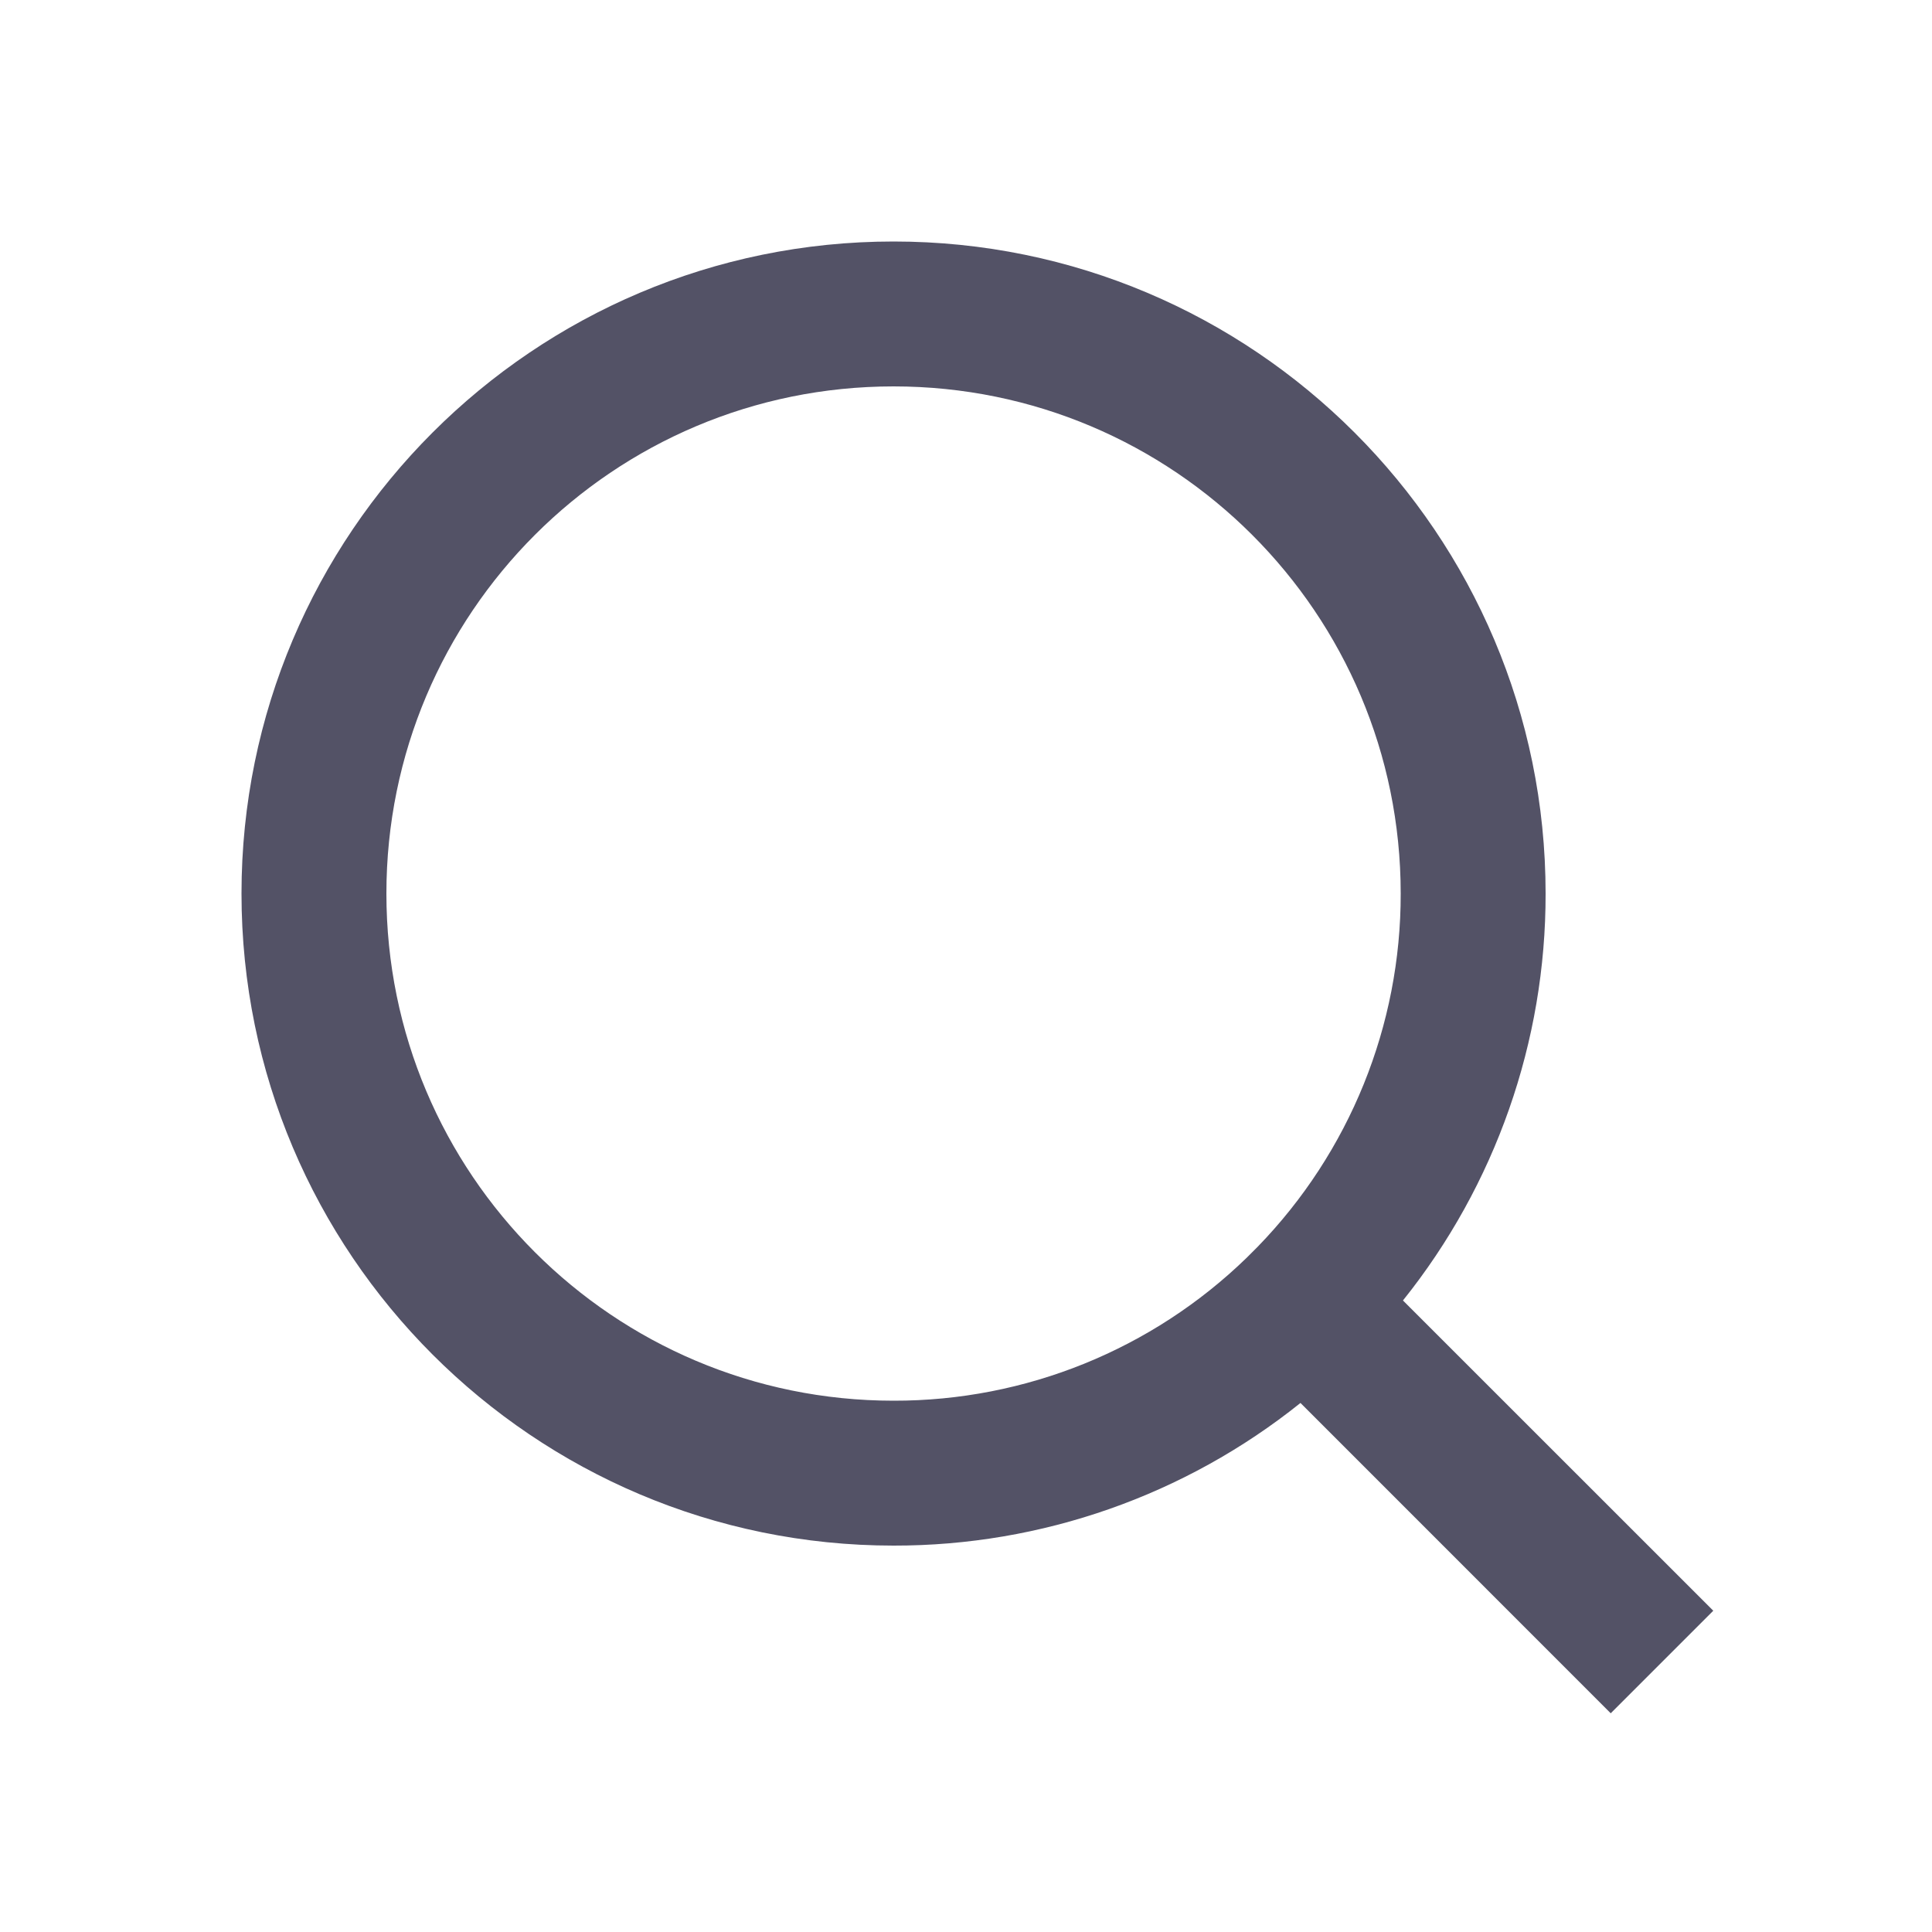
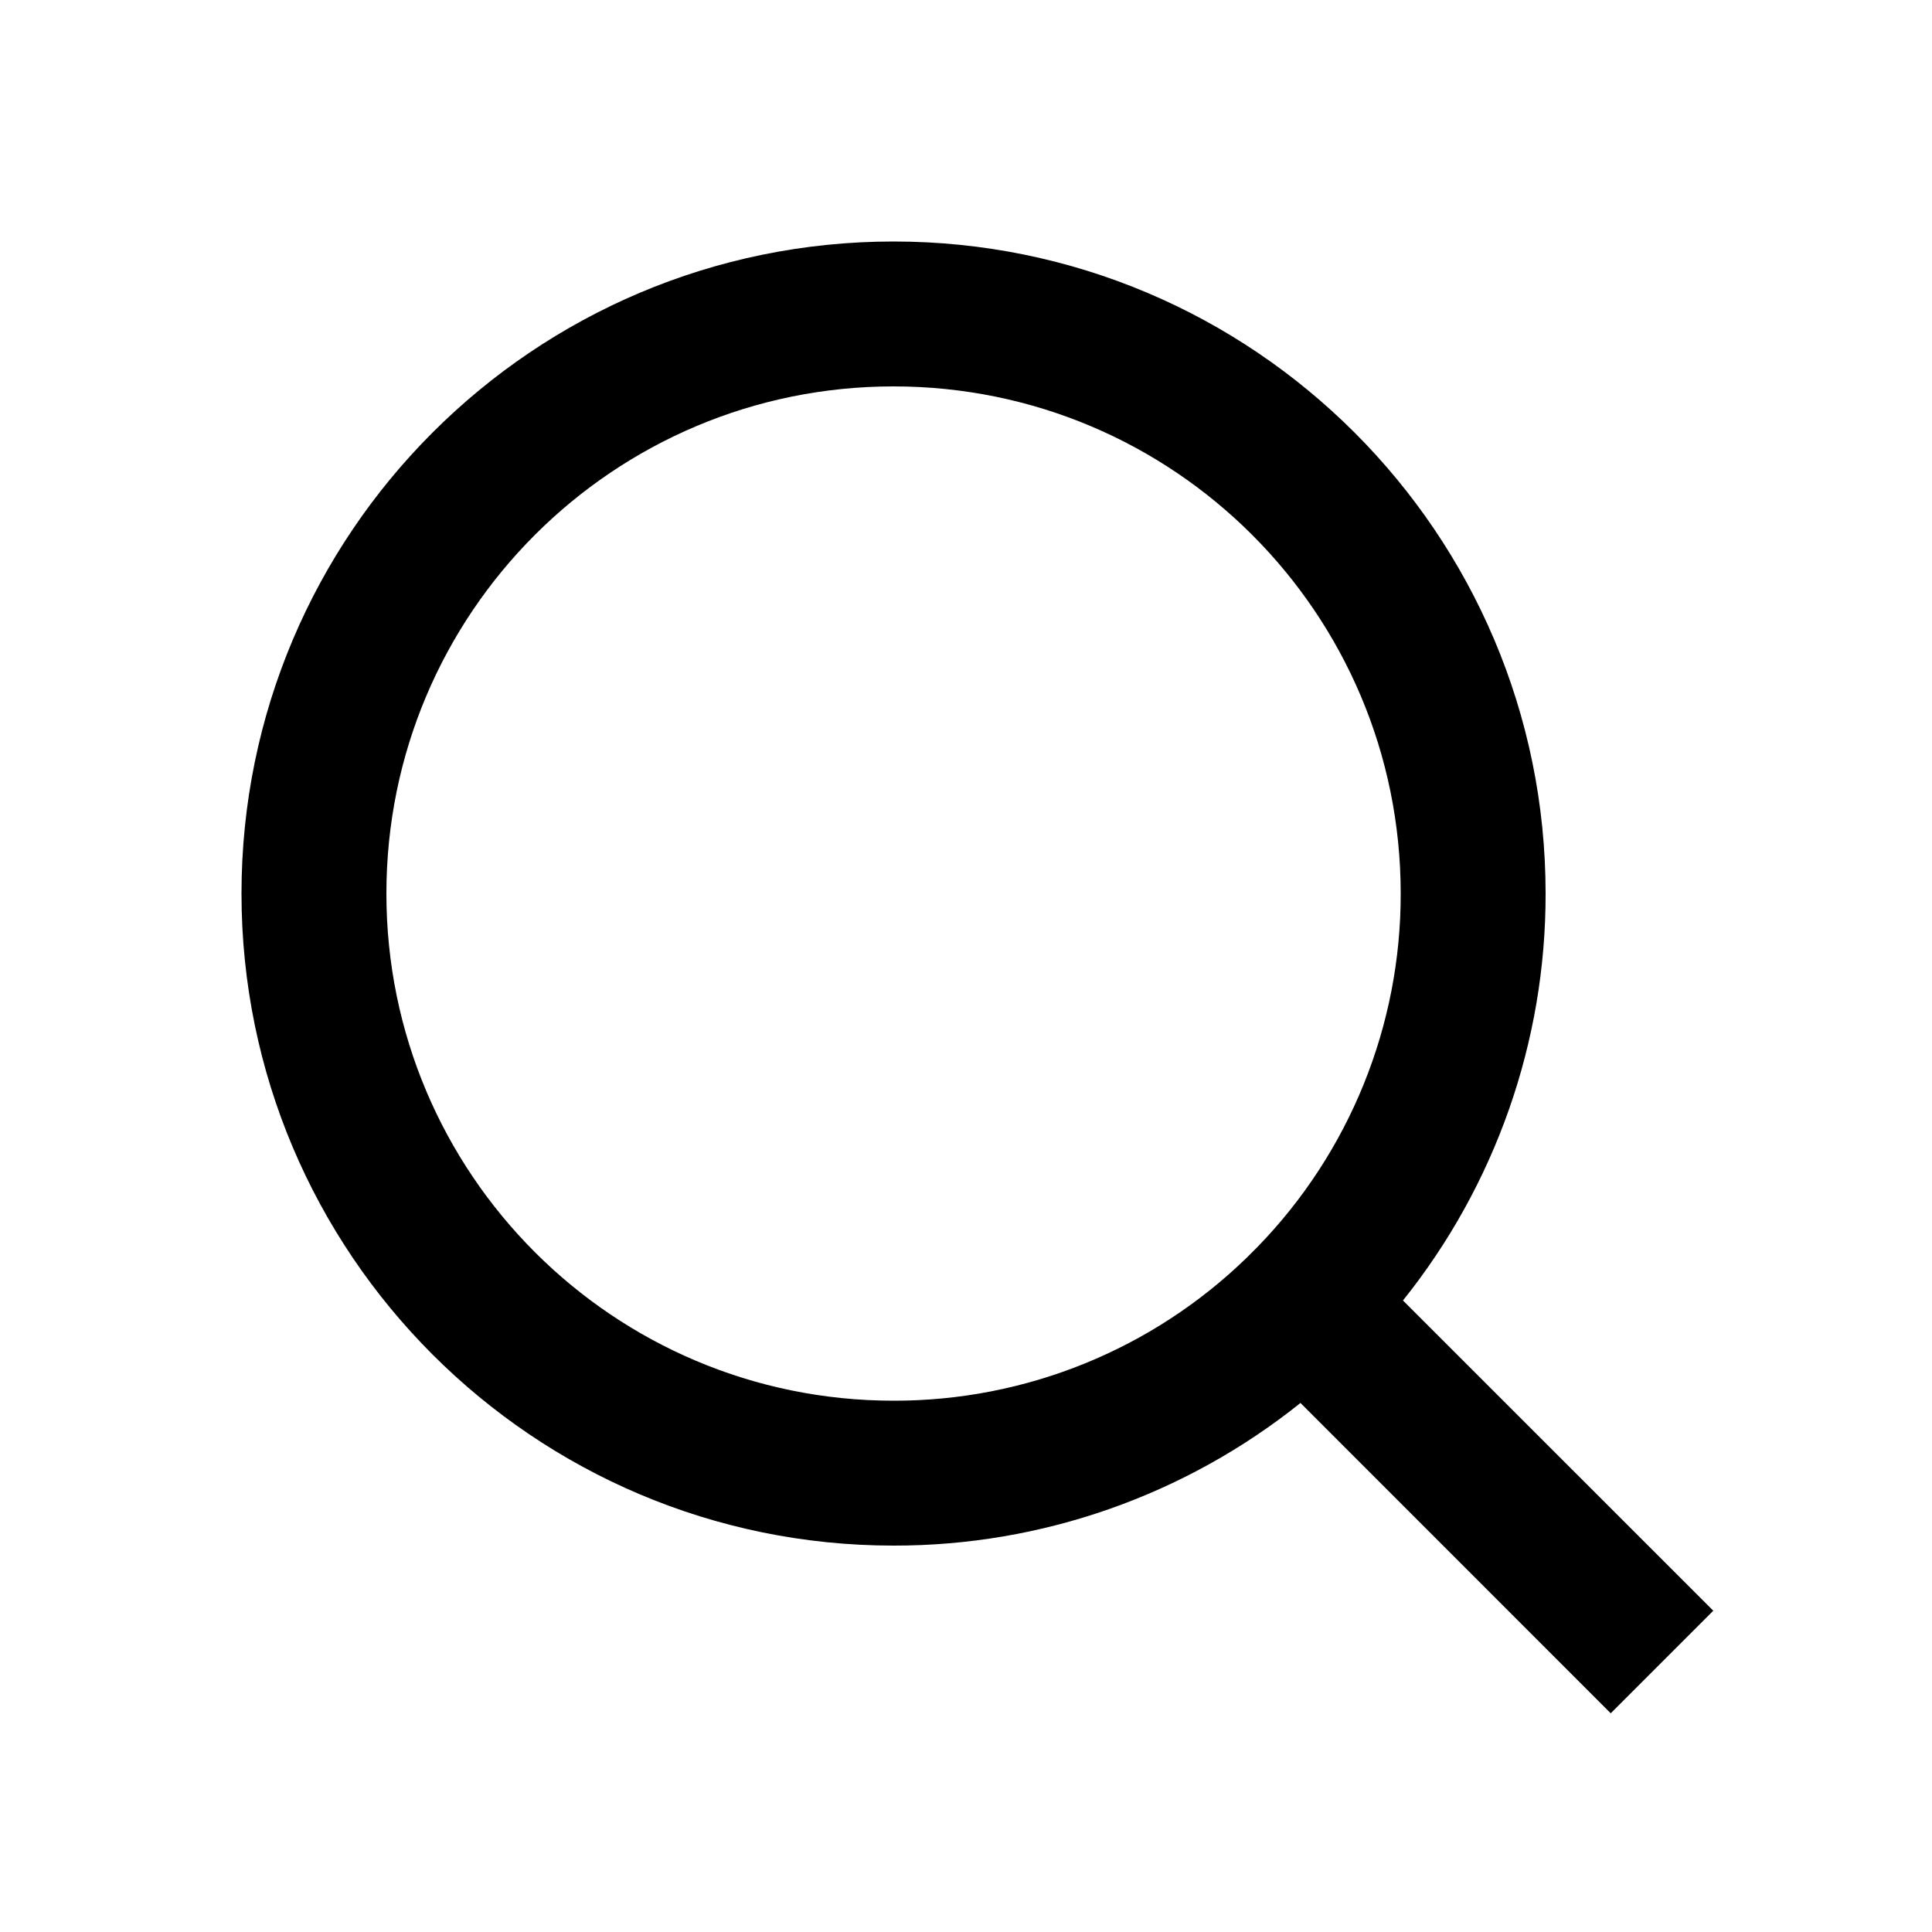
<svg xmlns="http://www.w3.org/2000/svg" width="24" height="24" viewBox="0 0 24 24" fill="none">
-   <path d="M17.428 16.155L21.283 20.009L20.009 21.283L16.155 17.428C14.721 18.577 12.938 19.203 11.1 19.2C6.629 19.2 3 15.571 3 11.1C3 6.629 6.629 3 11.1 3C15.571 3 19.2 6.629 19.2 11.1C19.203 12.938 18.577 14.721 17.428 16.155ZM15.623 15.488C16.765 14.313 17.403 12.738 17.4 11.1C17.4 7.619 14.58 4.8 11.1 4.8C7.619 4.8 4.8 7.619 4.8 11.1C4.8 14.58 7.619 17.4 11.1 17.4C12.738 17.403 14.313 16.765 15.488 15.623L15.623 15.488V15.488Z" fill="#535266" />
+   <path d="M17.428 16.155L21.283 20.009L20.009 21.283L16.155 17.428C14.721 18.577 12.938 19.203 11.1 19.2C6.629 19.2 3 15.571 3 11.1C3 6.629 6.629 3 11.1 3C15.571 3 19.2 6.629 19.2 11.1C19.203 12.938 18.577 14.721 17.428 16.155ZM15.623 15.488C16.765 14.313 17.403 12.738 17.4 11.1C17.4 7.619 14.58 4.8 11.1 4.8C7.619 4.8 4.8 7.619 4.8 11.1C4.8 14.58 7.619 17.4 11.1 17.4C12.738 17.403 14.313 16.765 15.488 15.623L15.623 15.488V15.488Z" fill="currentColor" />
</svg>
